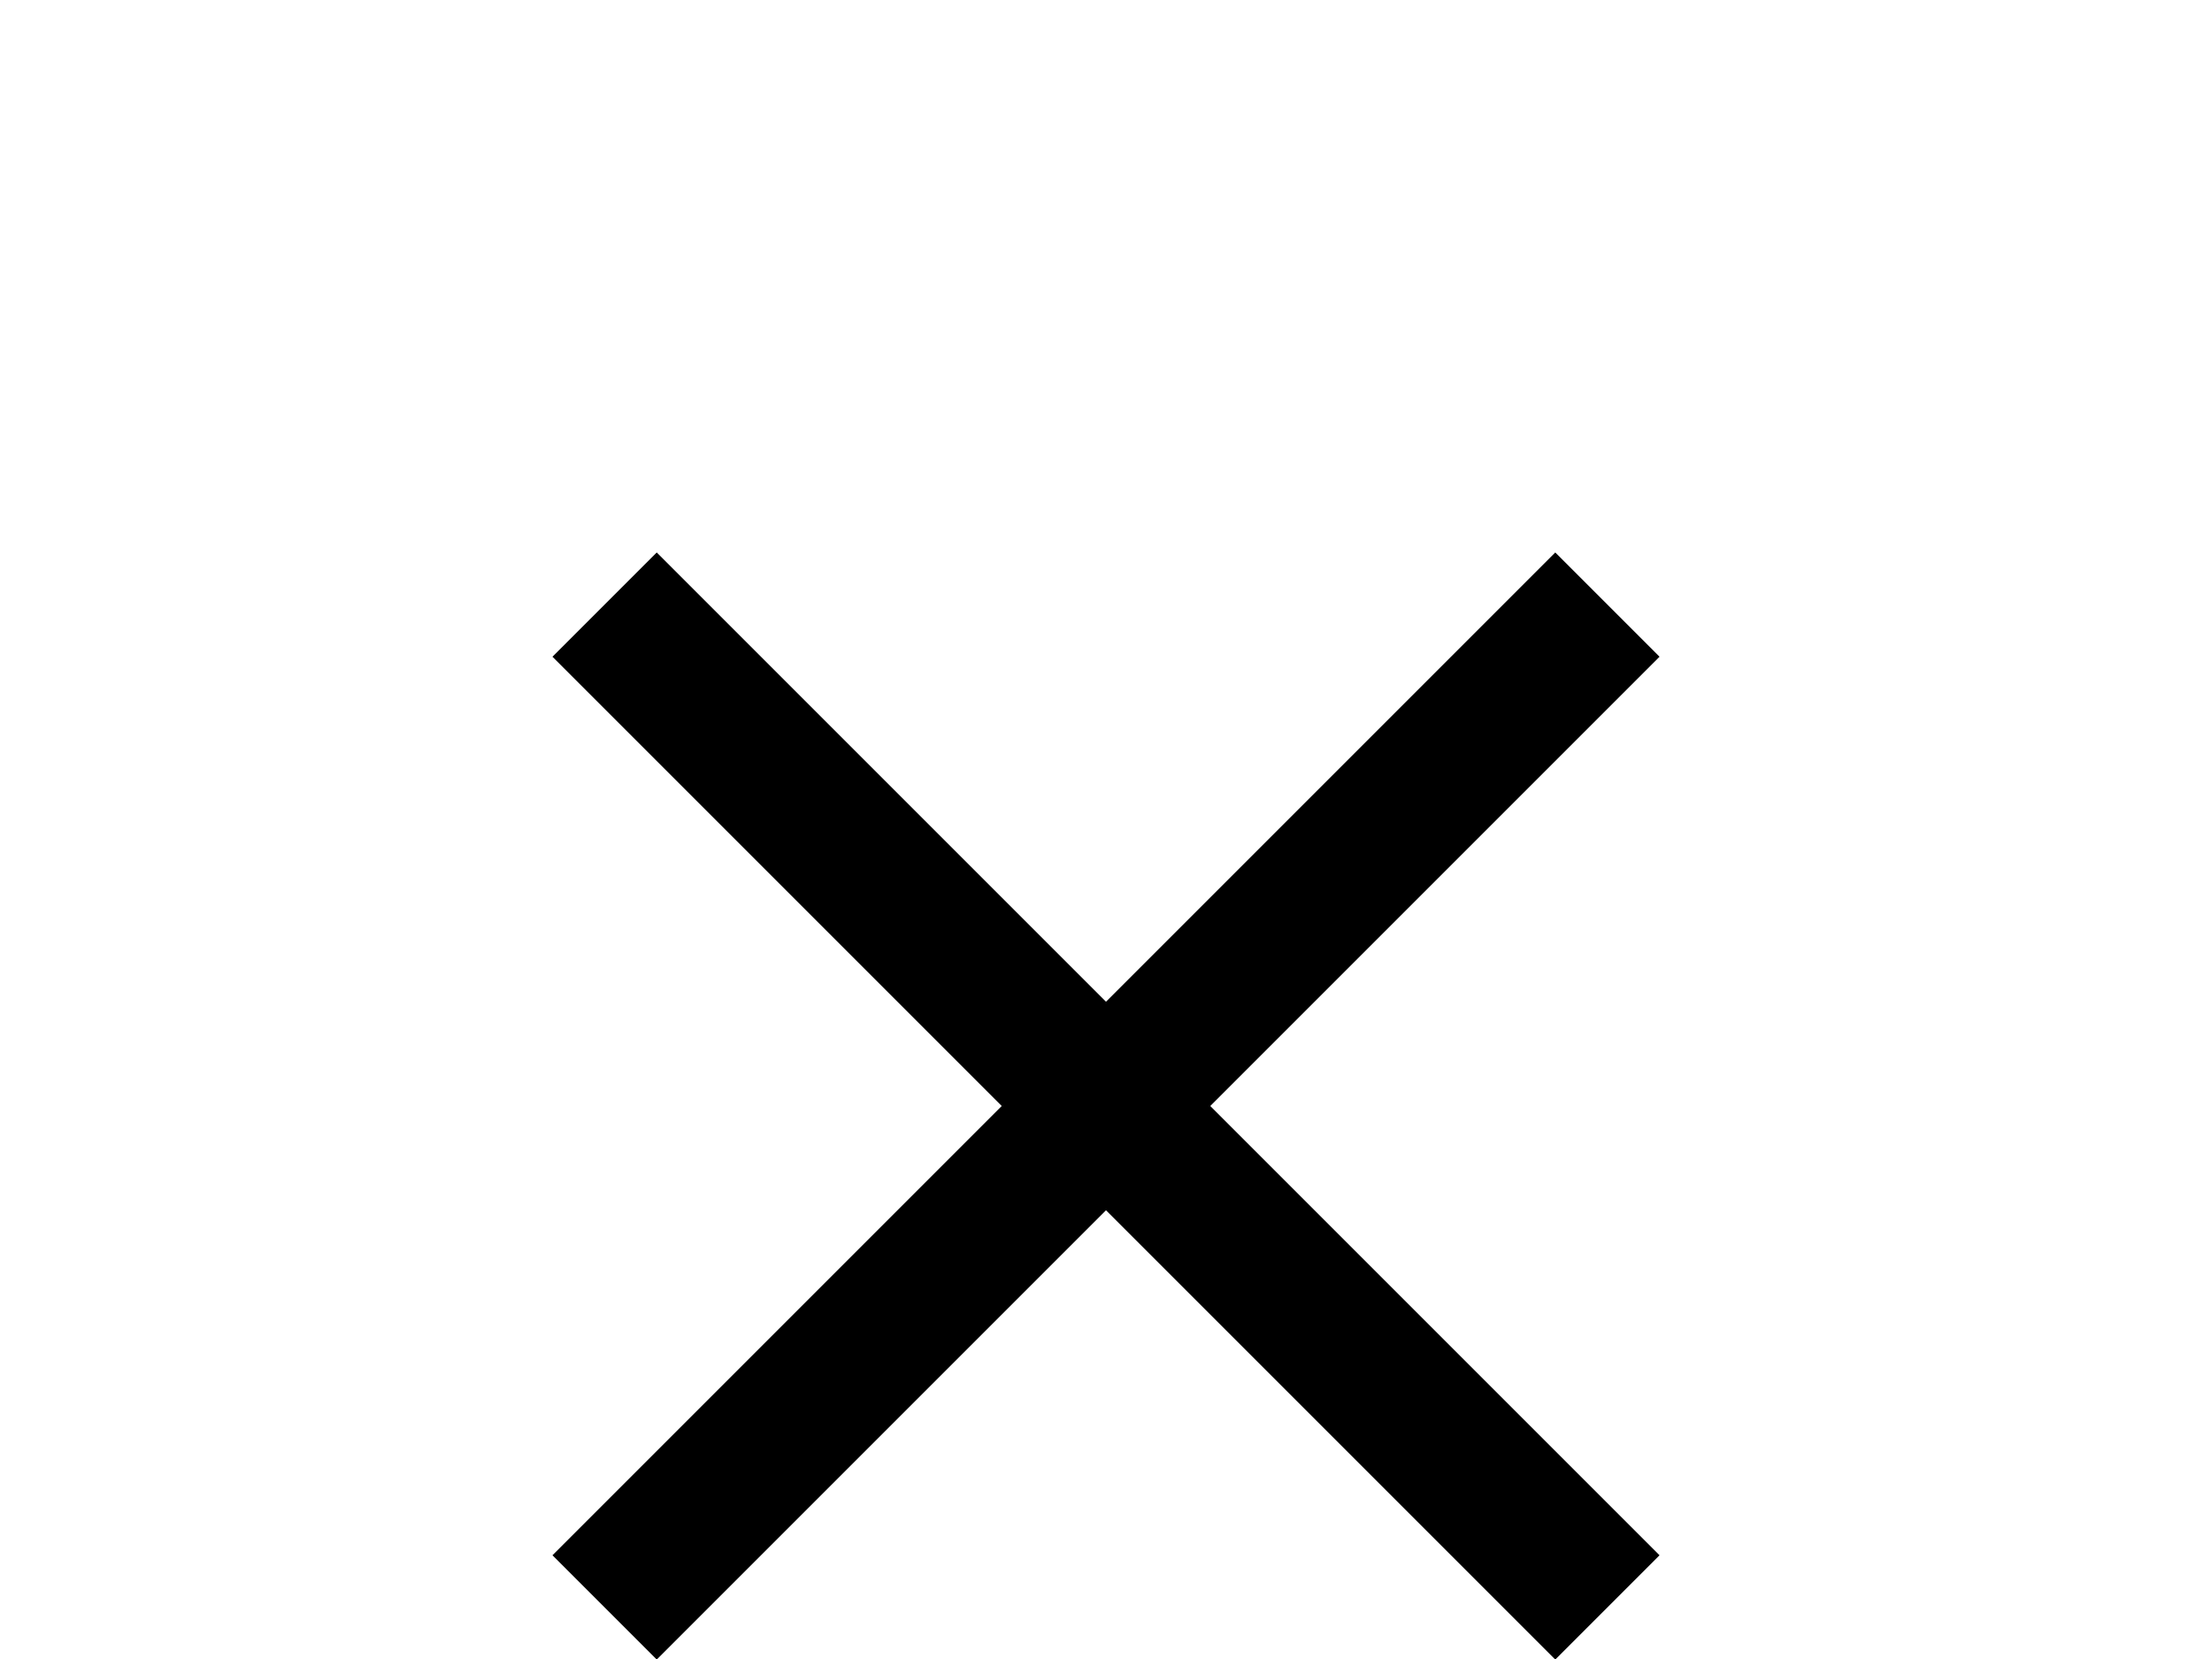
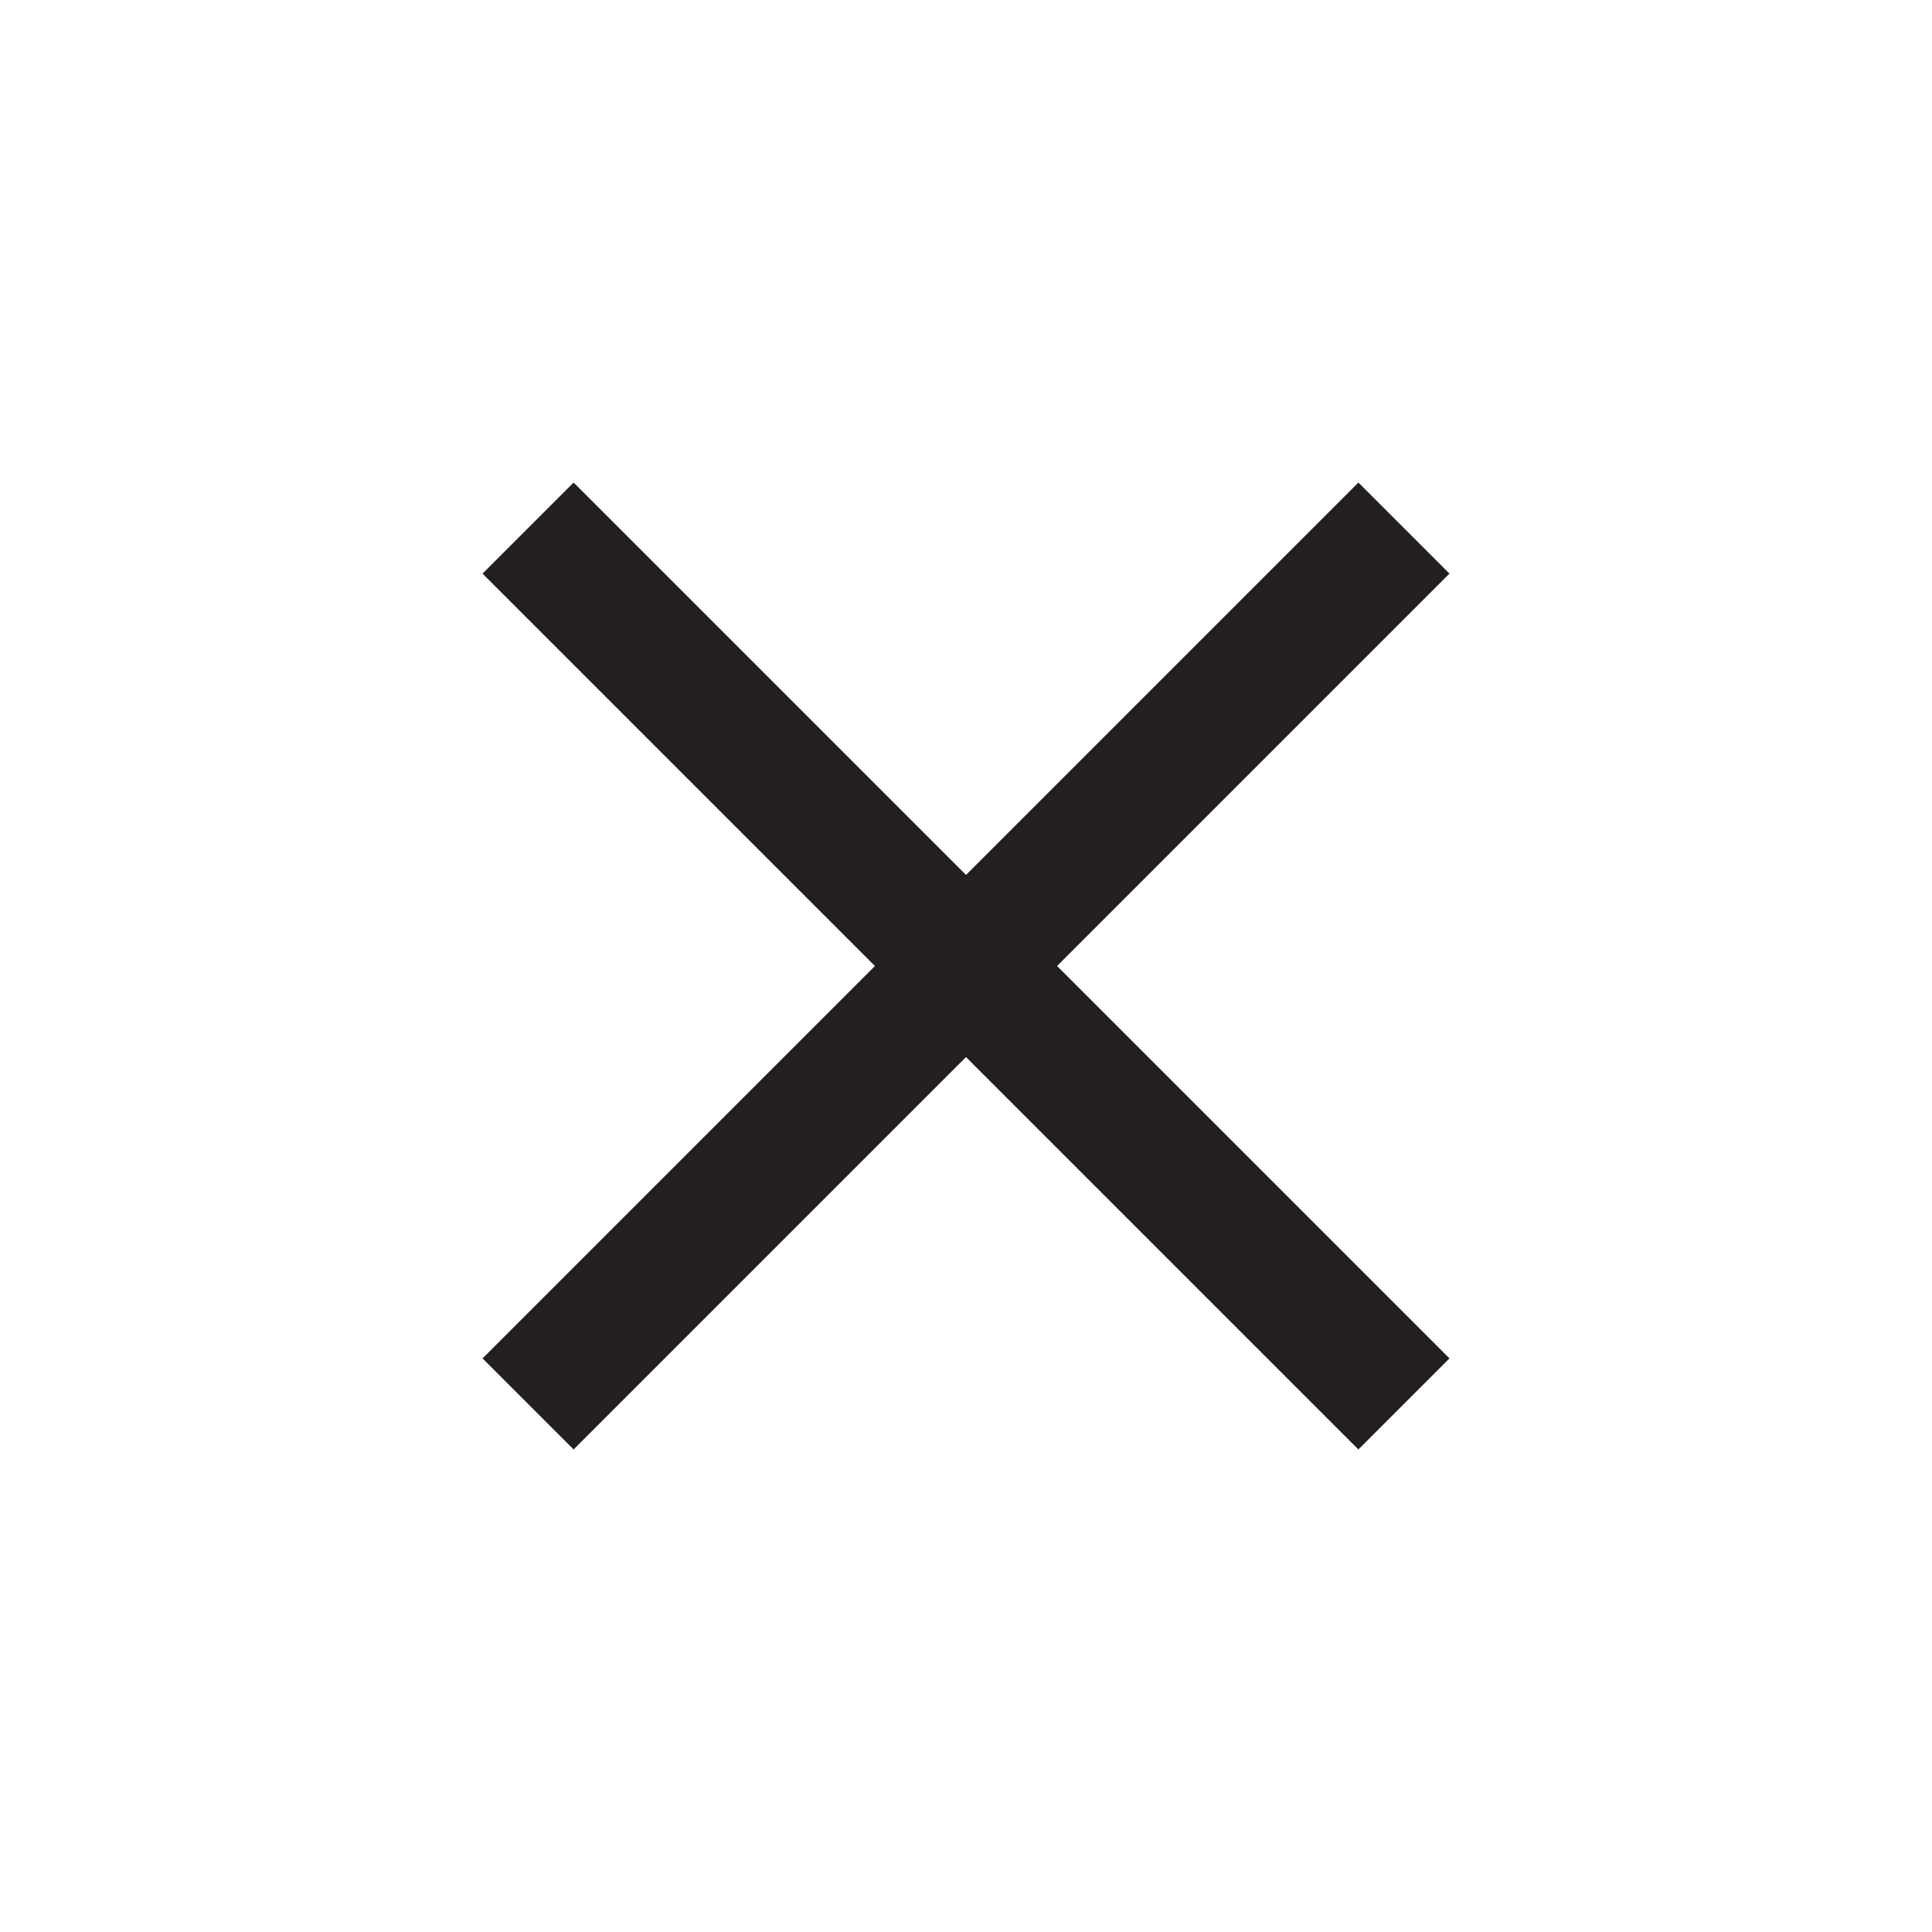
- <svg xmlns="http://www.w3.org/2000/svg" version="1.1" id="Layer_1" x="0px" y="0px" viewBox="0 0 30 22.5" style="enable-background:new 0 0 30 22.5;" xml:space="preserve">
+ <svg xmlns="http://www.w3.org/2000/svg" version="1.1" id="Layer_1" x="0px" y="0px" viewBox="0 0 30 30" style="enable-background:new 0 0 30 30;" xml:space="preserve">
  <style type="text/css">
	.st0{fill:none;stroke:#000000;stroke-width:2;}
	.st1{clip-path:url(#SVGID_2_);fill:none;stroke:#000000;stroke-width:2;}
	.st2{clip-path:url(#SVGID_4_);fill:none;stroke:#000000;stroke-width:2;}
- 	.st3{fill:none;stroke:#000000;stroke-width:1.516;}
- 	.st4{fill:none;stroke:#000000;stroke-width:1.415;}
- 	.st5{clip-path:url(#SVGID_6_);fill:none;stroke:#000000;stroke-width:2;}
- 	.st6{clip-path:url(#SVGID_8_);fill:none;stroke:#000000;stroke-width:2;}
- 	.st7{fill:#E1E33A;}
- 	.st8{clip-path:url(#SVGID_10_);fill:none;stroke:#000000;stroke-width:2;}
- 	.st9{clip-path:url(#SVGID_12_);fill:none;stroke:#000000;stroke-width:2;}
+ 	.st3{fill:none;stroke:#231F20;stroke-width:2;}
+ 	.st4{fill:none;stroke:#231F20;stroke-width:1.516;}
+ 	.st5{fill:#231F20;}
+ 	.st6{clip-path:url(#SVGID_6_);fill:none;stroke:#231F20;stroke-width:1.415;}
+ 	.st7{clip-path:url(#SVGID_8_);fill:none;stroke:#231F20;stroke-width:2;}
+ 	.st8{clip-path:url(#SVGID_10_);fill:none;stroke:#231F20;stroke-width:2;}
+ 	.st9{fill:#E1E33A;}
+ 	.st10{clip-path:url(#SVGID_12_);fill:none;stroke:#231F20;stroke-width:2;}
</style>
  <g>
    <g>
-       <line class="st0" x1="8.2" y1="8.2" x2="21.8" y2="21.8" />
-       <line class="st0" x1="21.8" y1="8.2" x2="8.2" y2="21.8" />
+       <line class="st3" x1="8.2" y1="8.2" x2="21.8" y2="21.8" />
+       <line class="st3" x1="21.8" y1="8.2" x2="8.2" y2="21.8" />
    </g>
  </g>
</svg>
